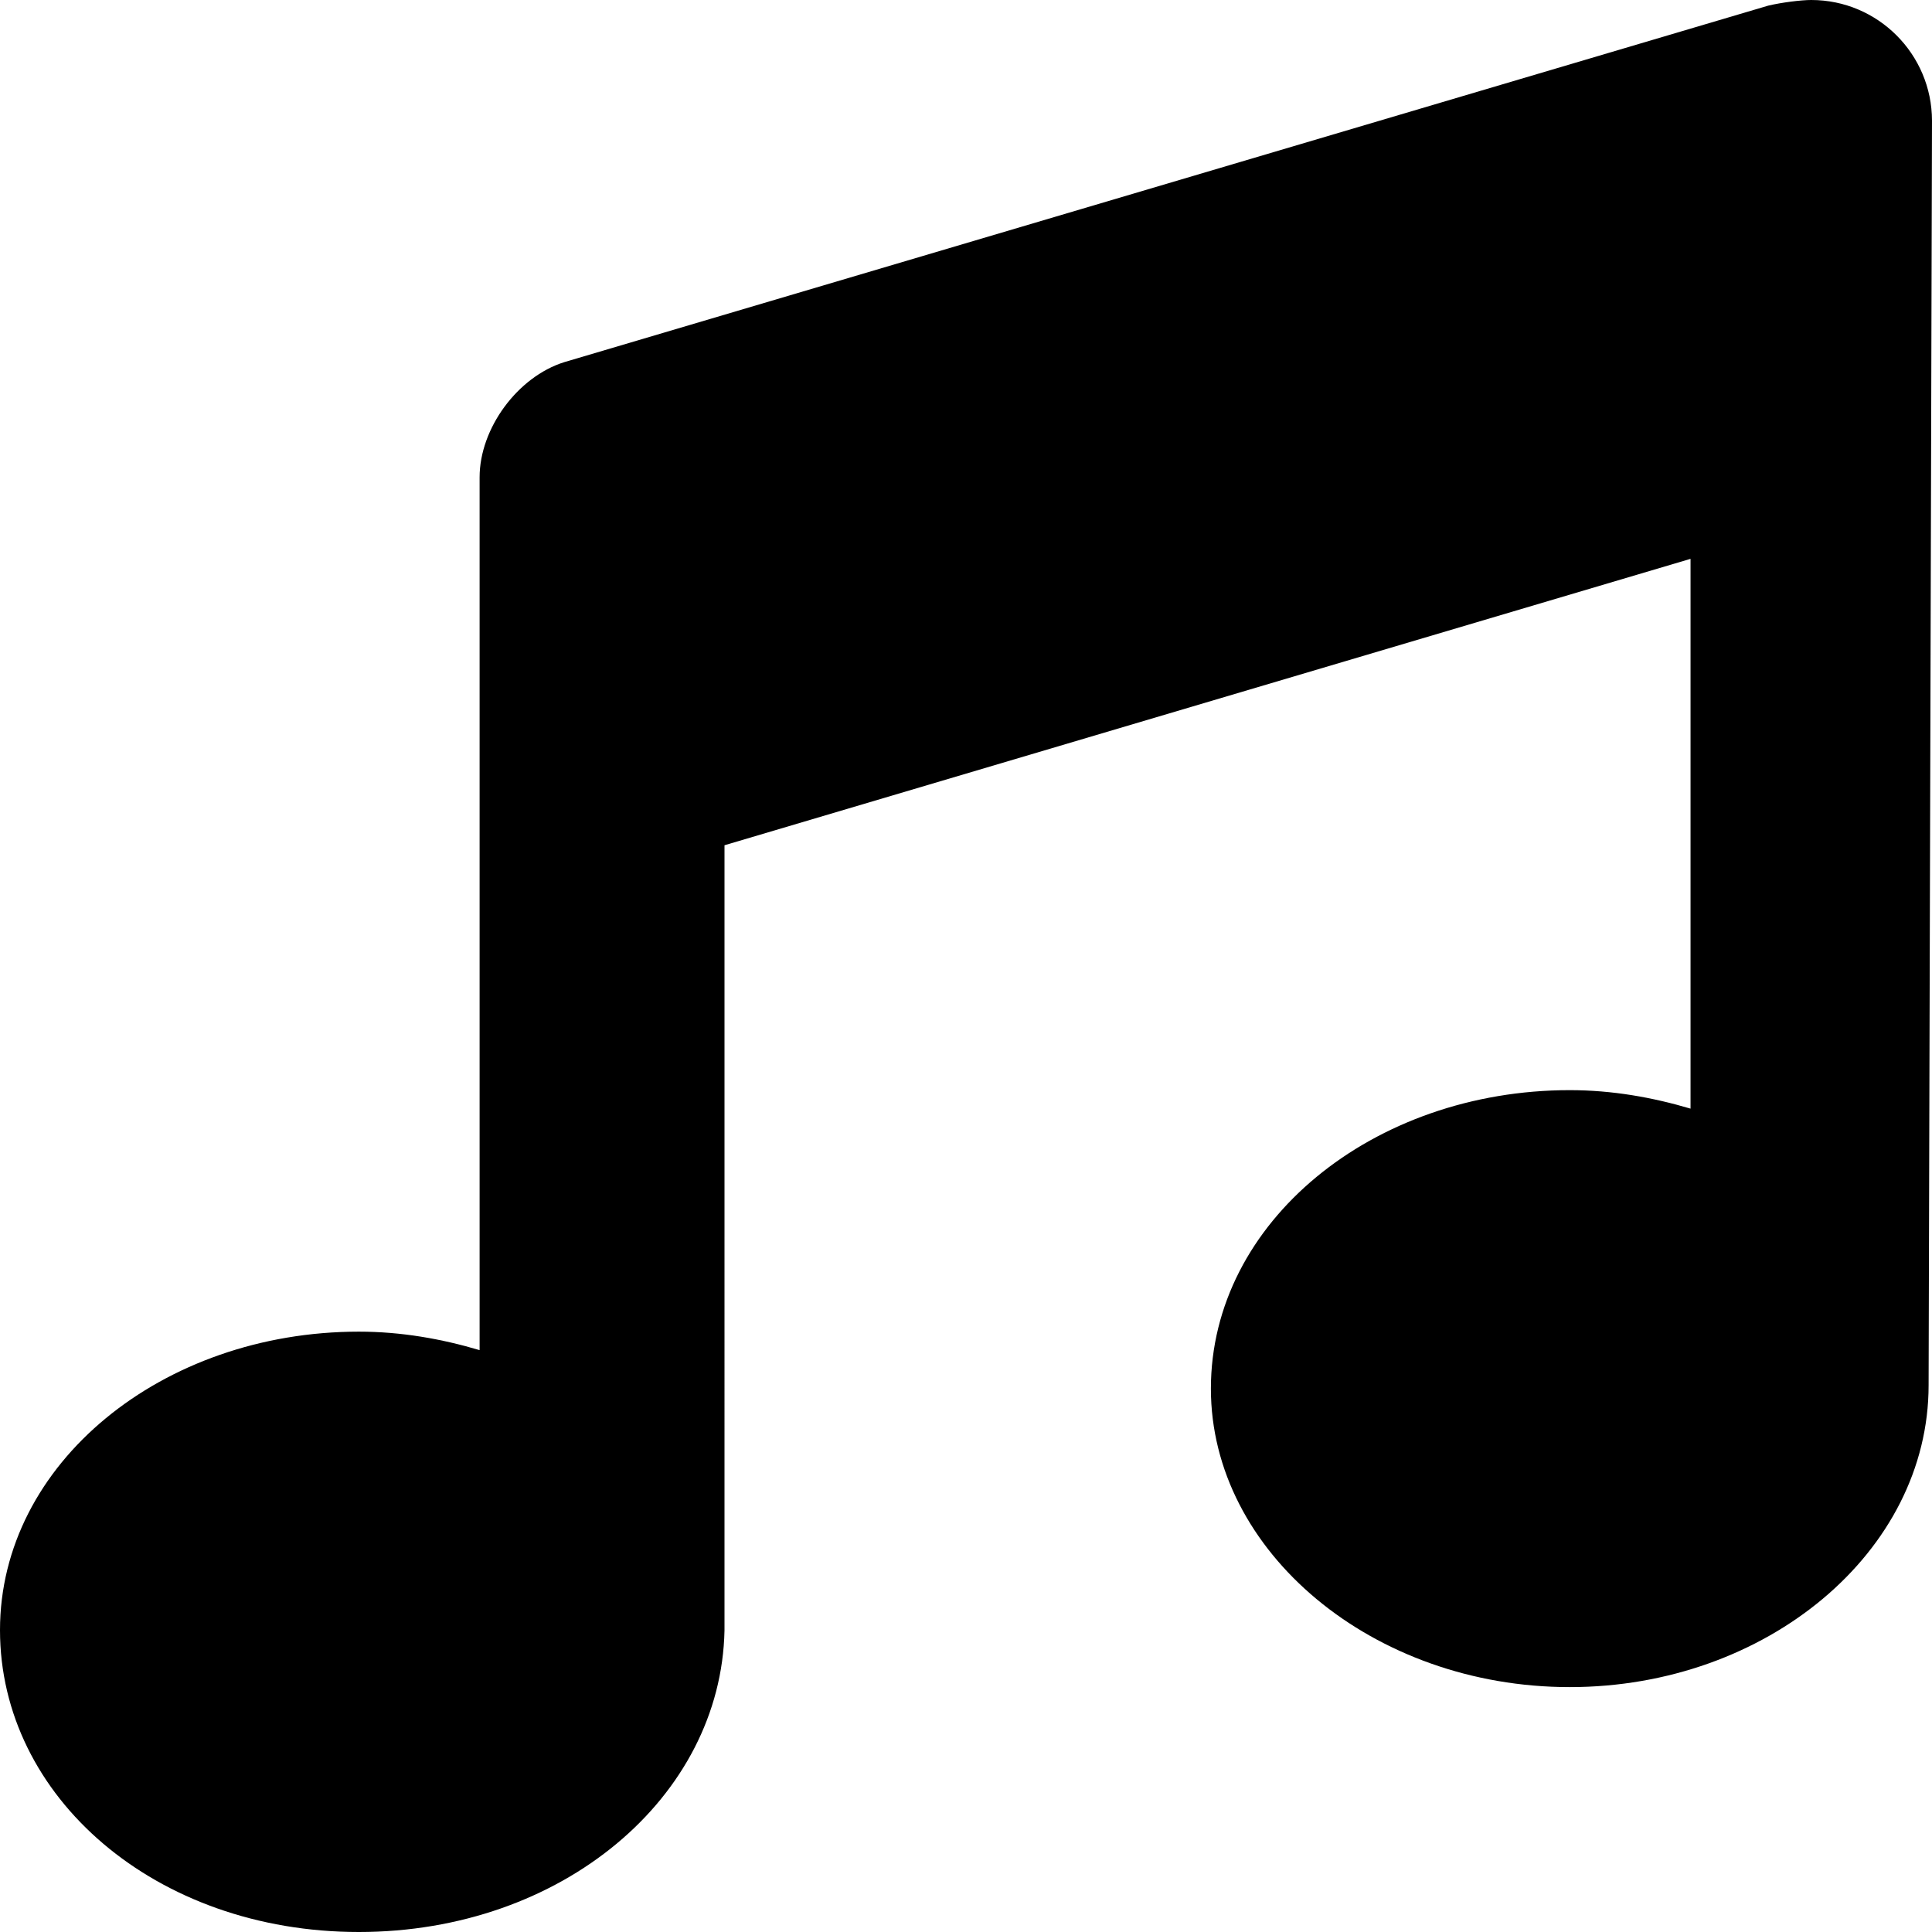
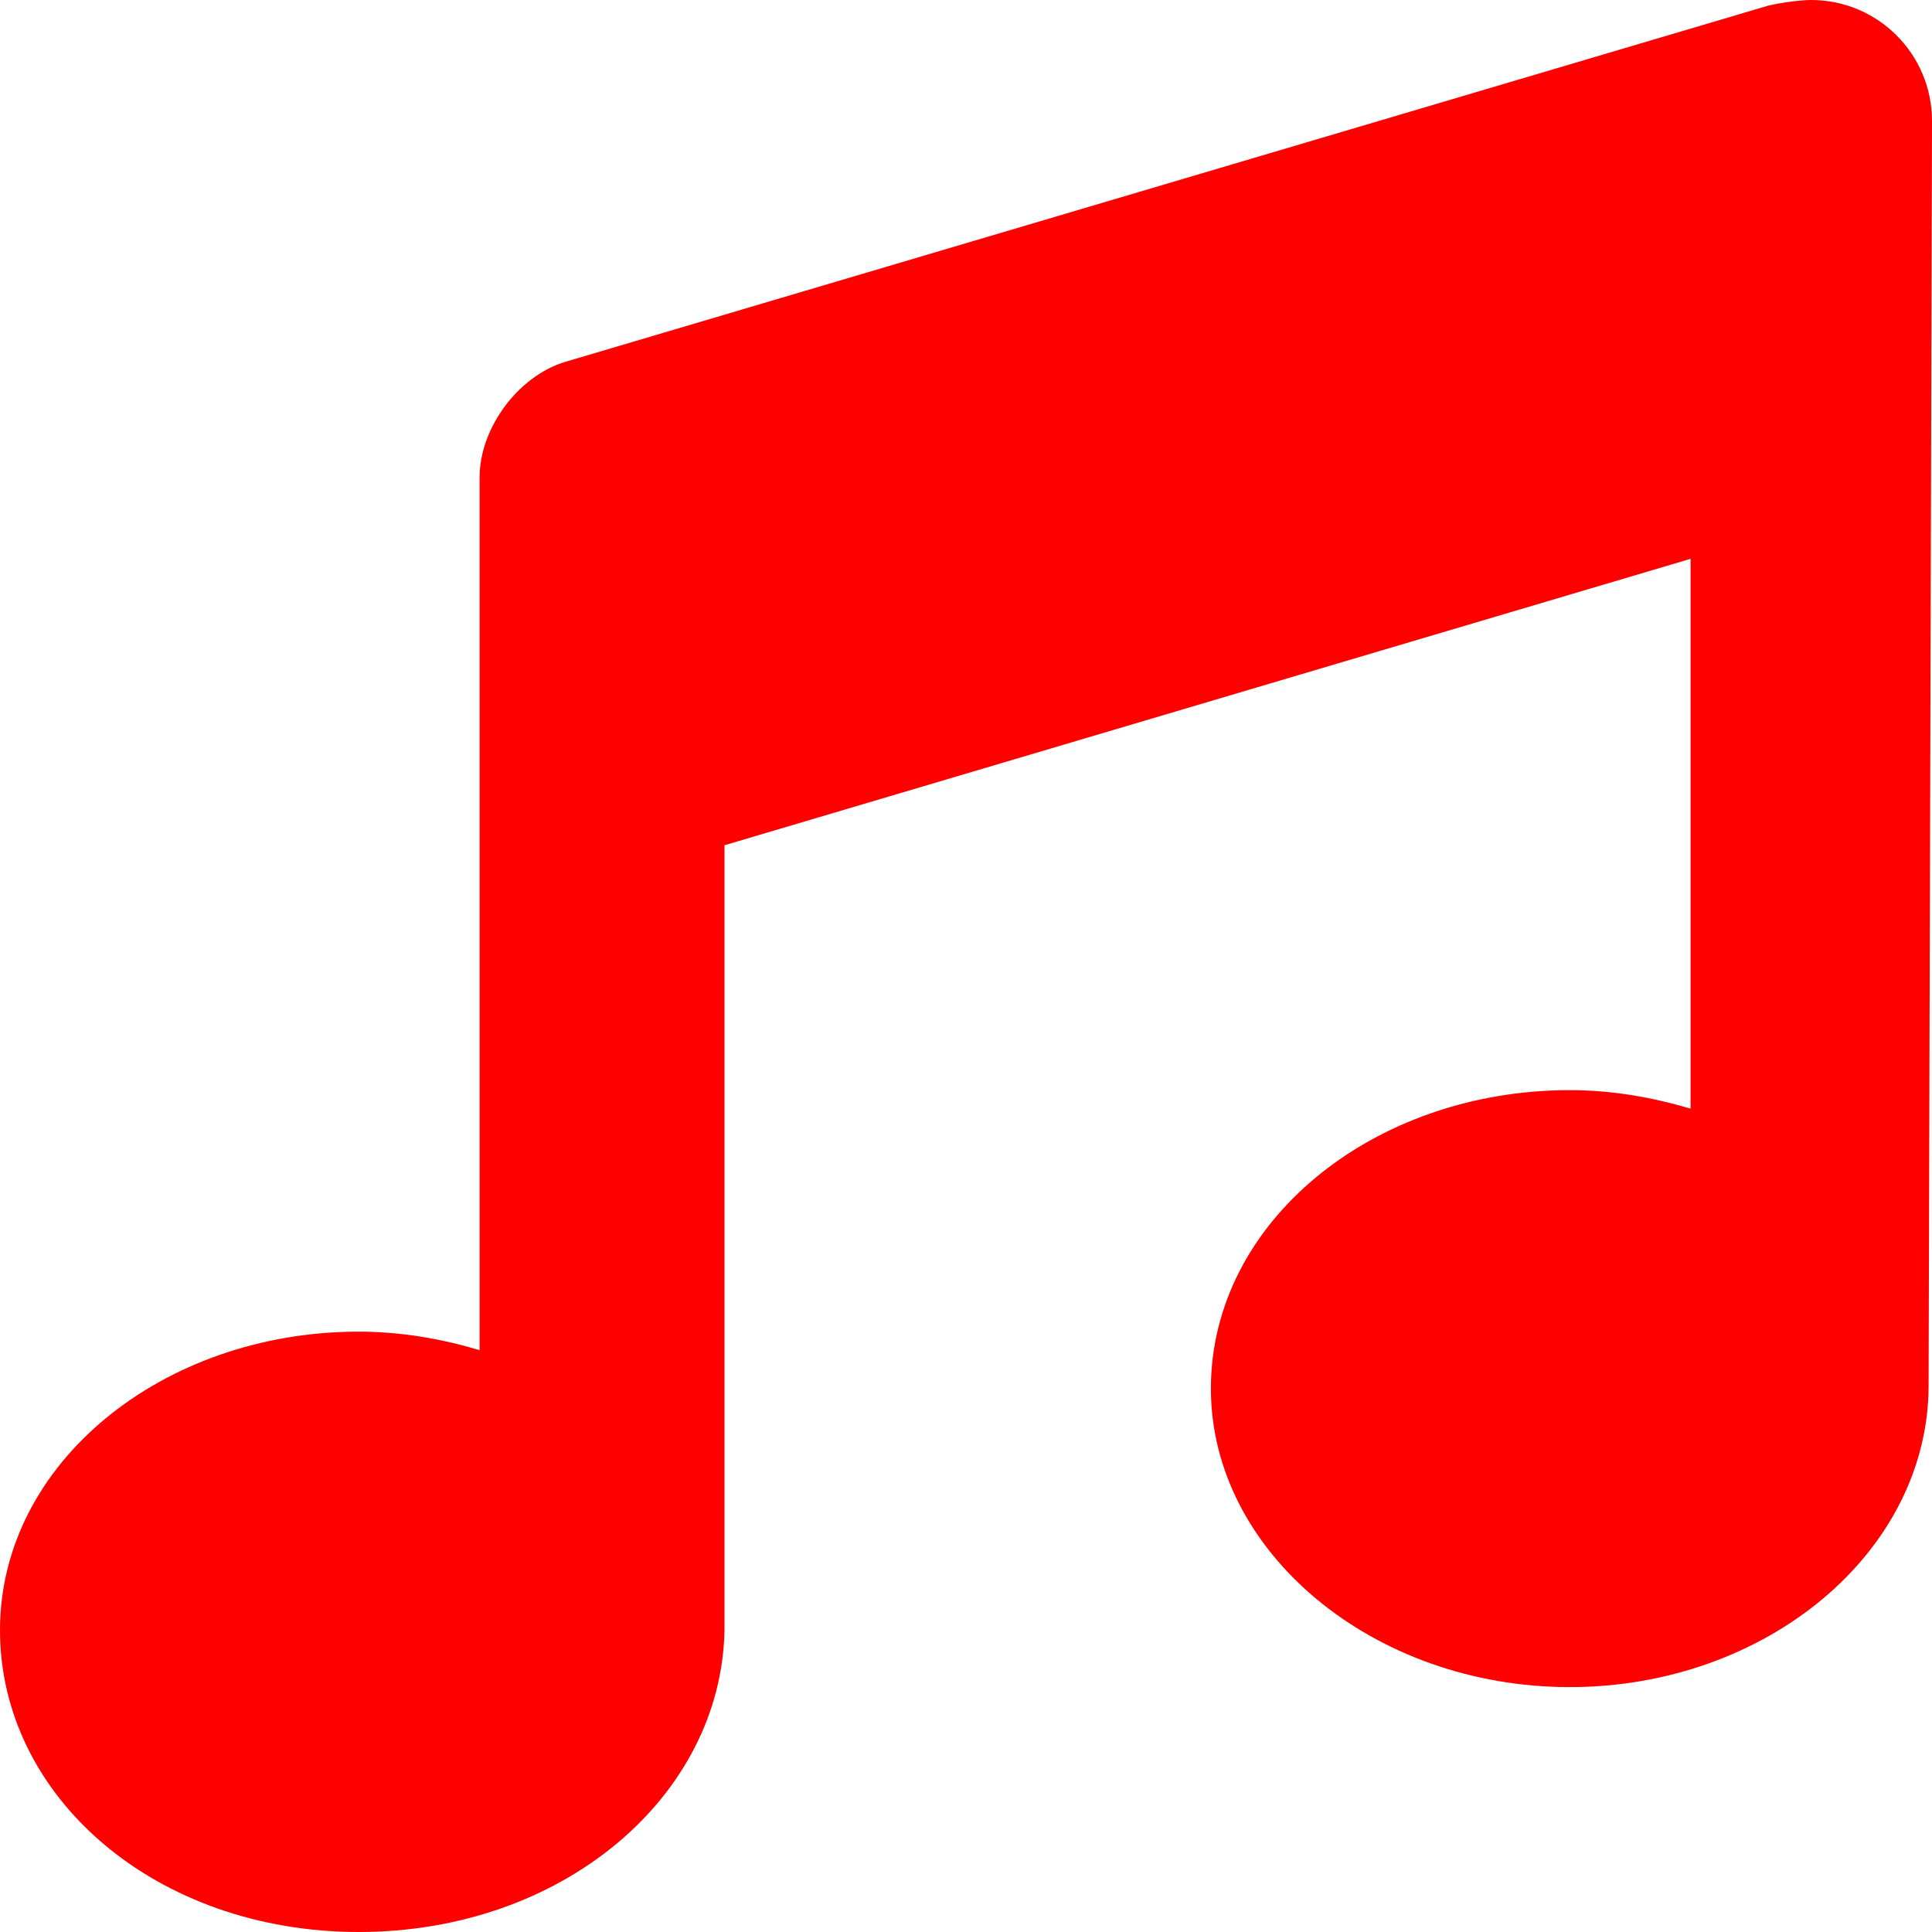
<svg xmlns="http://www.w3.org/2000/svg" viewBox="0 0 512 512">
-   <path d="M511.1 367.1c0 44.18-42.98 80-95.1 80s-95.1-35.82-95.1-79.1c0-44.18 42.98-79.1 95.1-79.1c11.28 0 21.95 1.92 32.01 4.898V148.1L192 224l-.002 208.1C191.1 476.2 149 512 95.1 512S0 476.2 0 432c0-44.18 42.98-79.1 95.1-79.1c11.28 0 21.95 1.92 32 4.898V126.5c0-12.97 10.06-26.63 22.41-30.52l319.1-94.49C472.1 .661 477.3 0 480 0c17.66 0 31.97 14.34 32 31.99L511.1 367.1z" />
+   <path fill="#FF0000" d="M511.1 367.1c0 44.18-42.98 80-95.1 80s-95.1-35.82-95.1-79.1c0-44.18 42.98-79.1 95.1-79.1c11.28 0 21.95 1.92 32.01 4.898V148.1L192 224l-.002 208.1C191.1 476.2 149 512 95.1 512S0 476.2 0 432c0-44.18 42.98-79.1 95.1-79.1c11.28 0 21.95 1.92 32 4.898V126.5c0-12.97 10.06-26.63 22.41-30.52l319.1-94.49C472.1 .661 477.3 0 480 0c17.66 0 31.97 14.34 32 31.99L511.1 367.1z" />
</svg>
